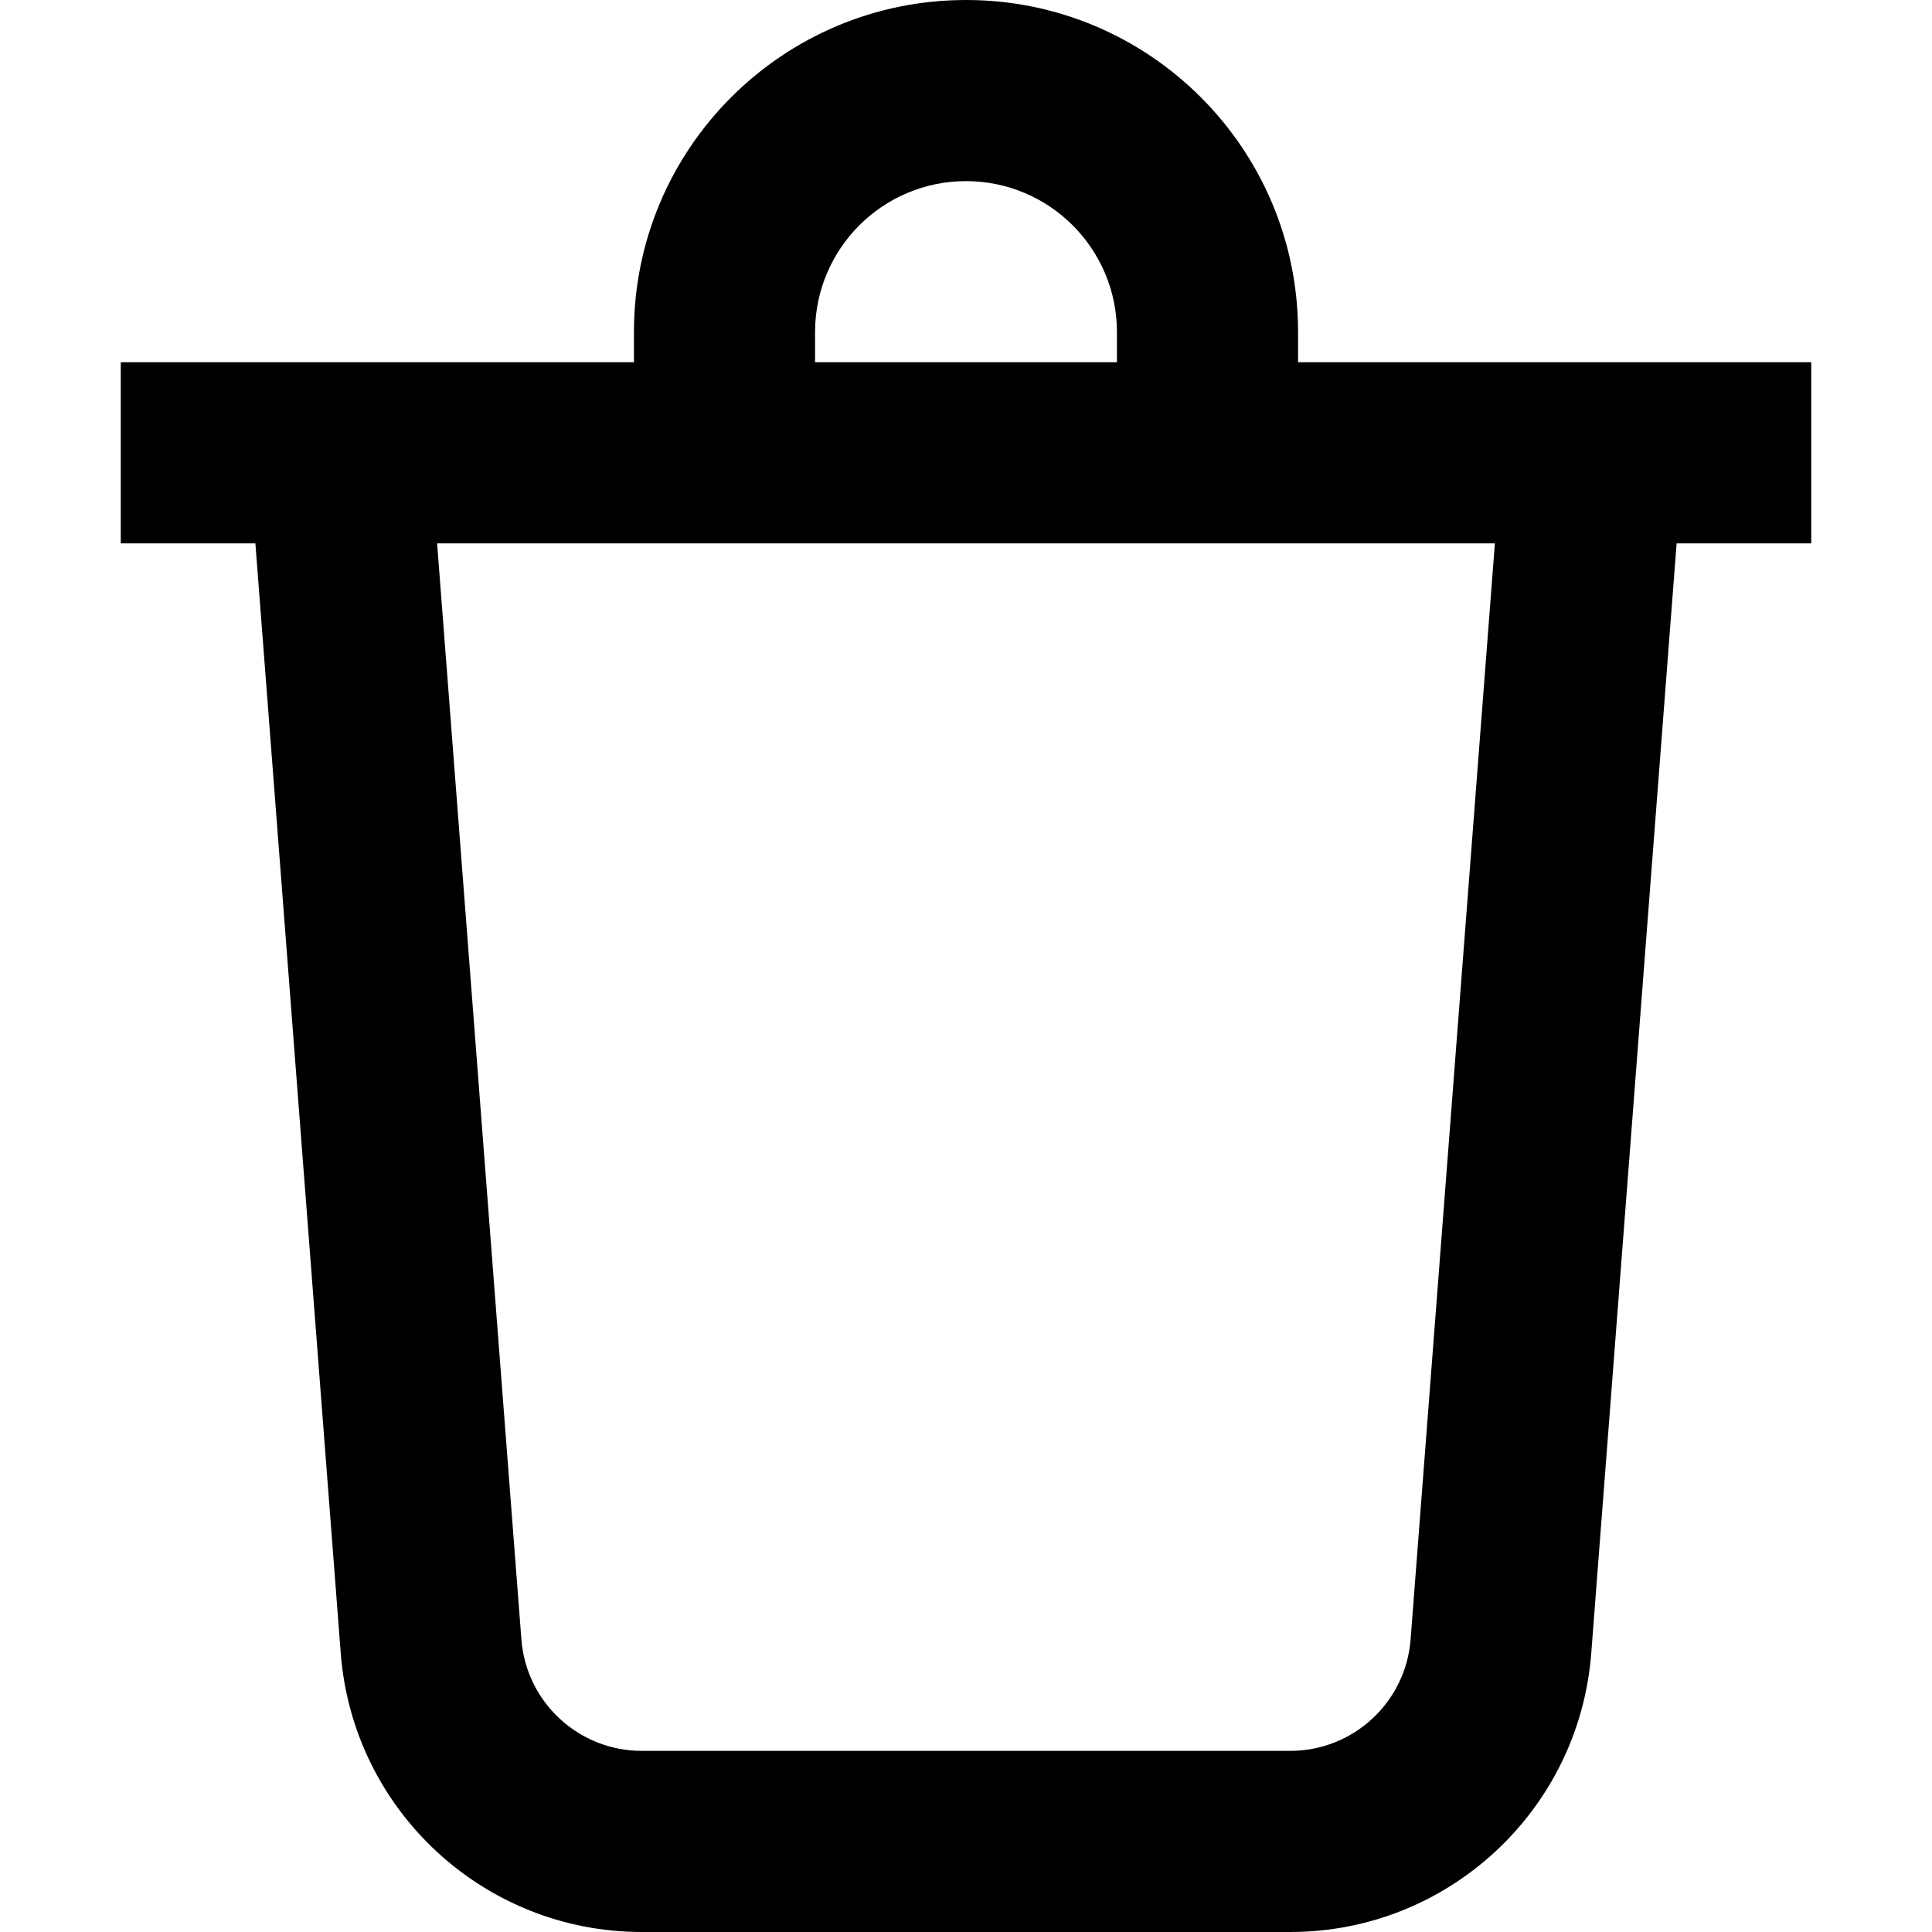
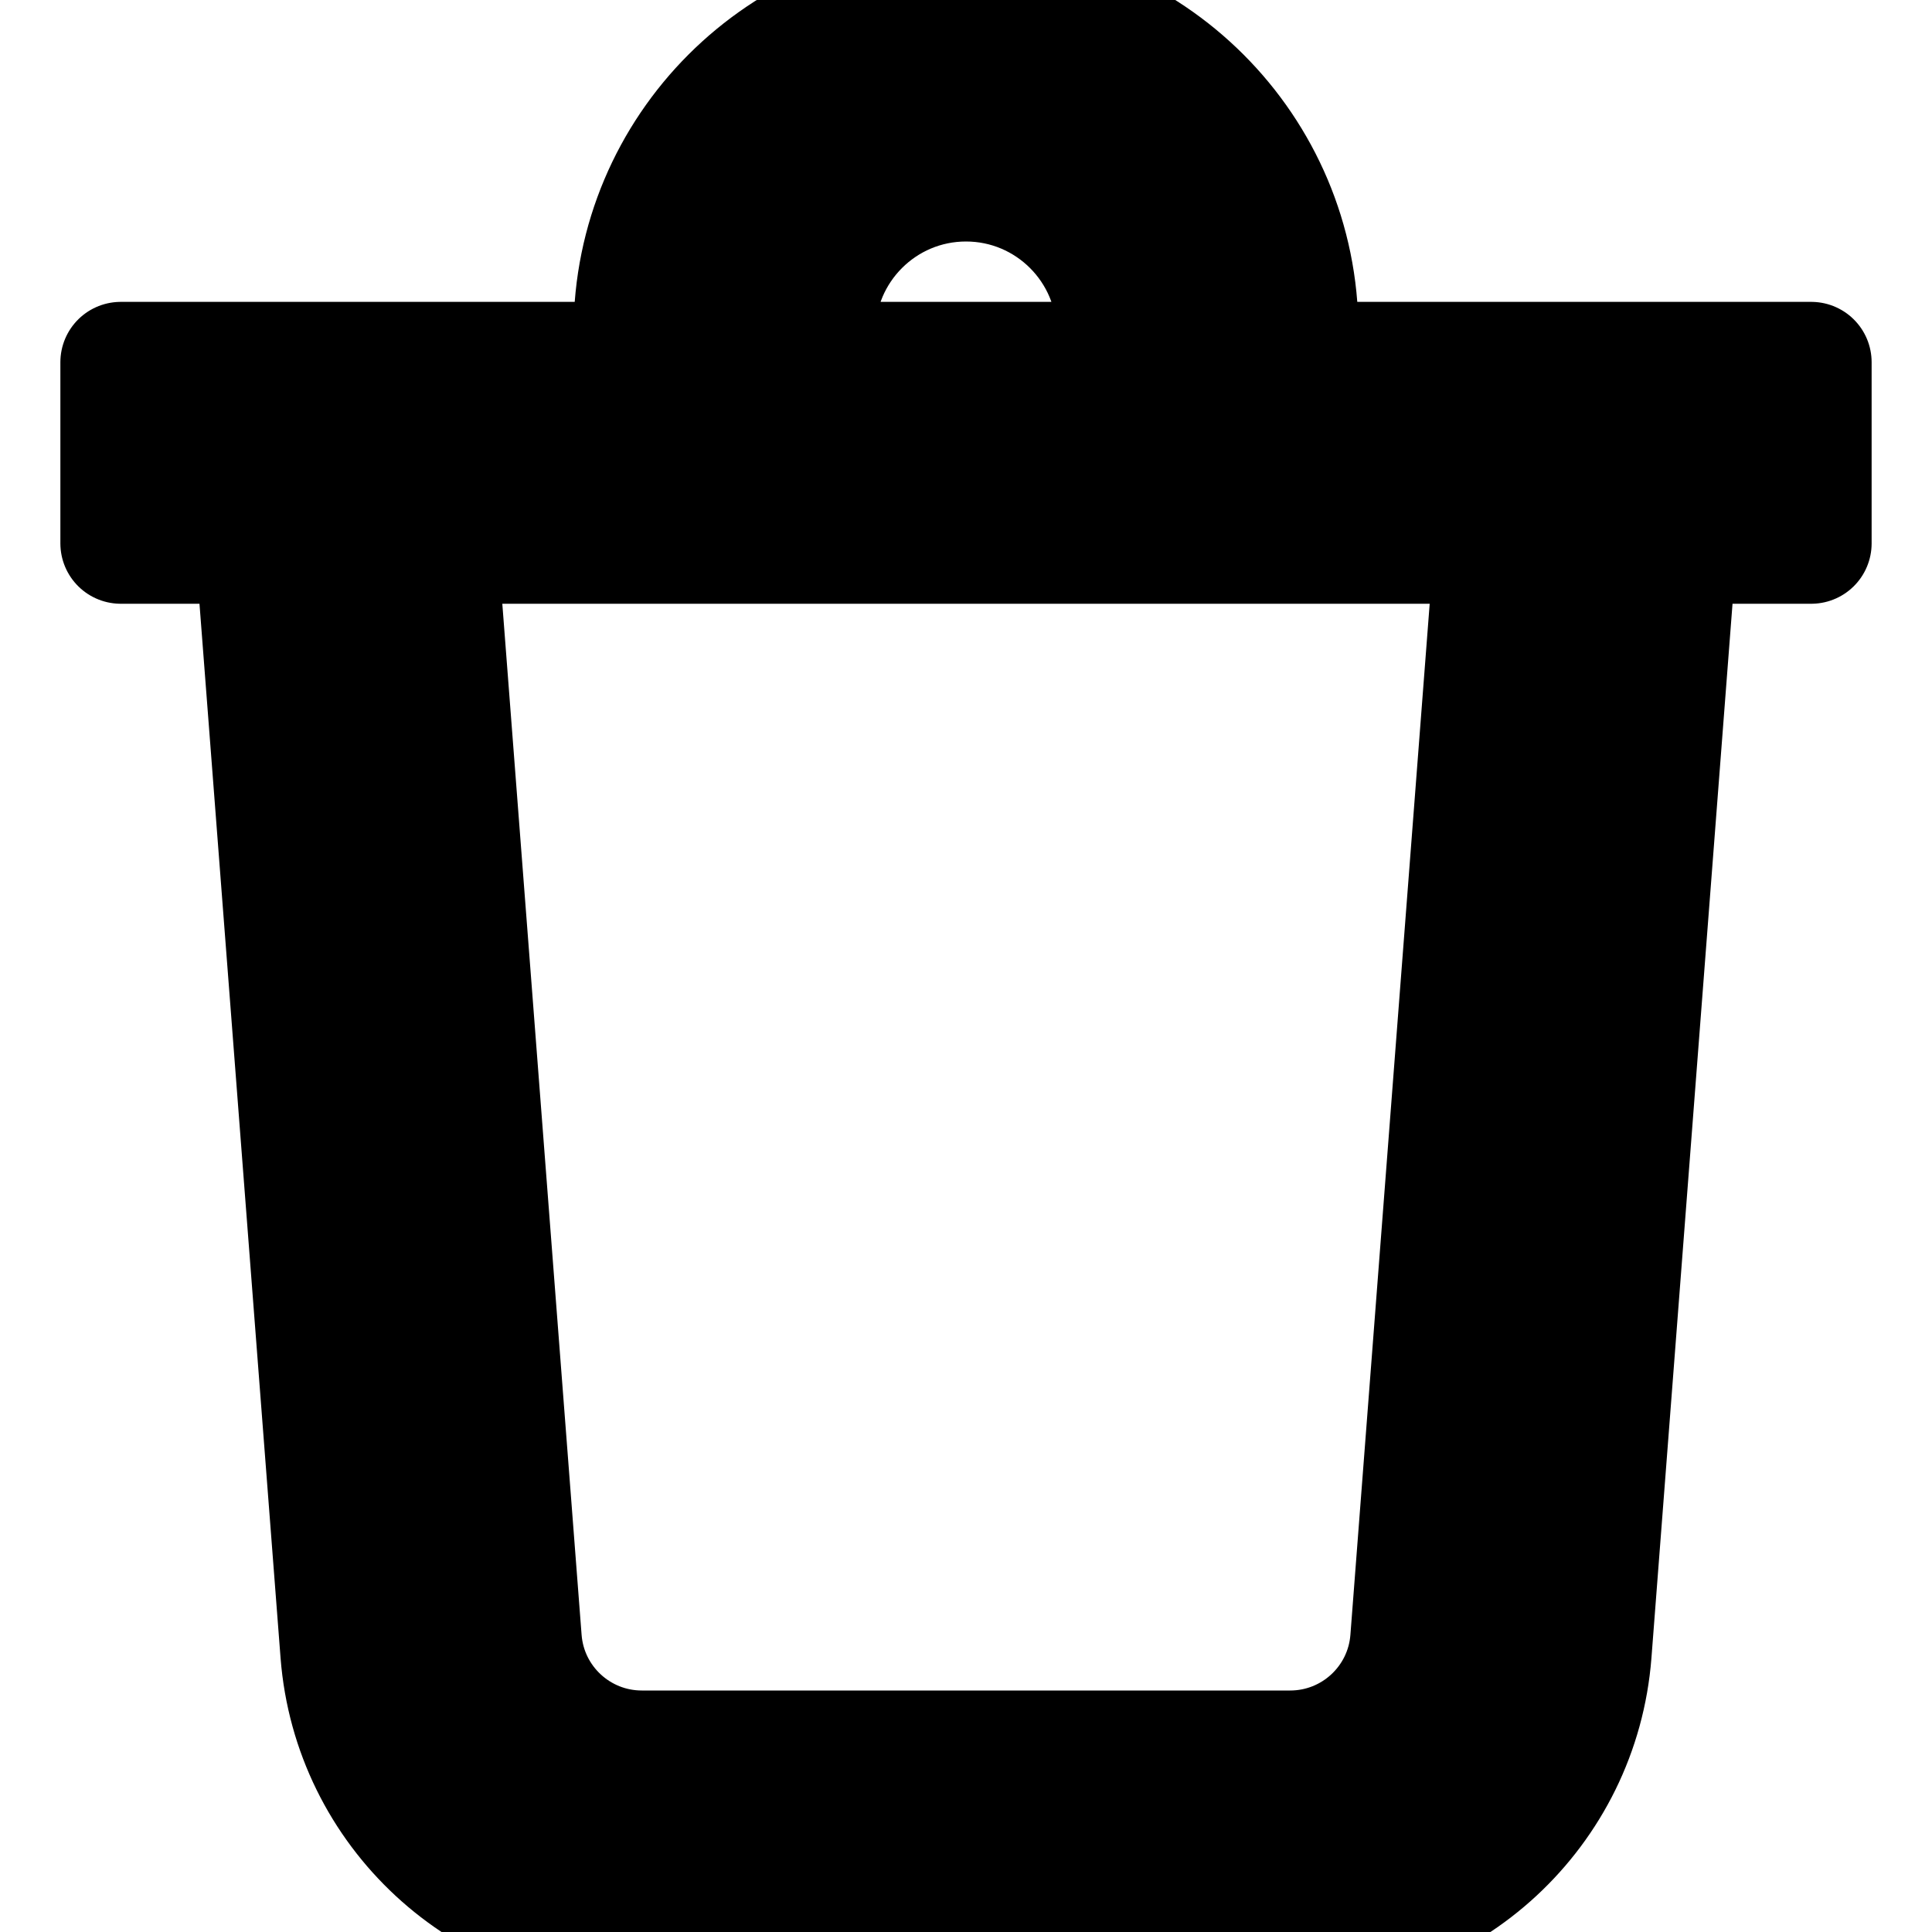
- <svg xmlns="http://www.w3.org/2000/svg" height="16" stroke-linejoin="round" viewBox="0 0 16 16" width="16">
+ <svg xmlns="http://www.w3.org/2000/svg" height="24" stroke-linejoin="round" viewBox="0 0 16 16" width="24" stroke="currentColor">
  <path fill-rule="evenodd" clip-rule="evenodd" d="M6.75 2.75C6.75 2.06 7.31 1.5 8 1.5C8.69 1.5 9.25 2.06 9.25 2.75V3H6.75V2.75ZM5.25 3V2.75C5.25 1.231 6.481 0 8 0C9.519 0 10.75 1.231 10.75 2.75V3H12.92H14.25H15V4.5H14.25H13.885L13.178 13.692C13.077 14.994 11.991 16 10.685 16H5.315C4.009 16 2.923 14.994 2.822 13.692L2.115 4.5H1.75H1V3H1.75H3.08H5.25ZM4.318 13.577L3.62 4.5H12.38L11.682 13.577C11.642 14.098 11.207 14.5 10.685 14.5H5.315C4.793 14.5 4.358 14.098 4.318 13.577Z" fill="currentColor" />
</svg>
